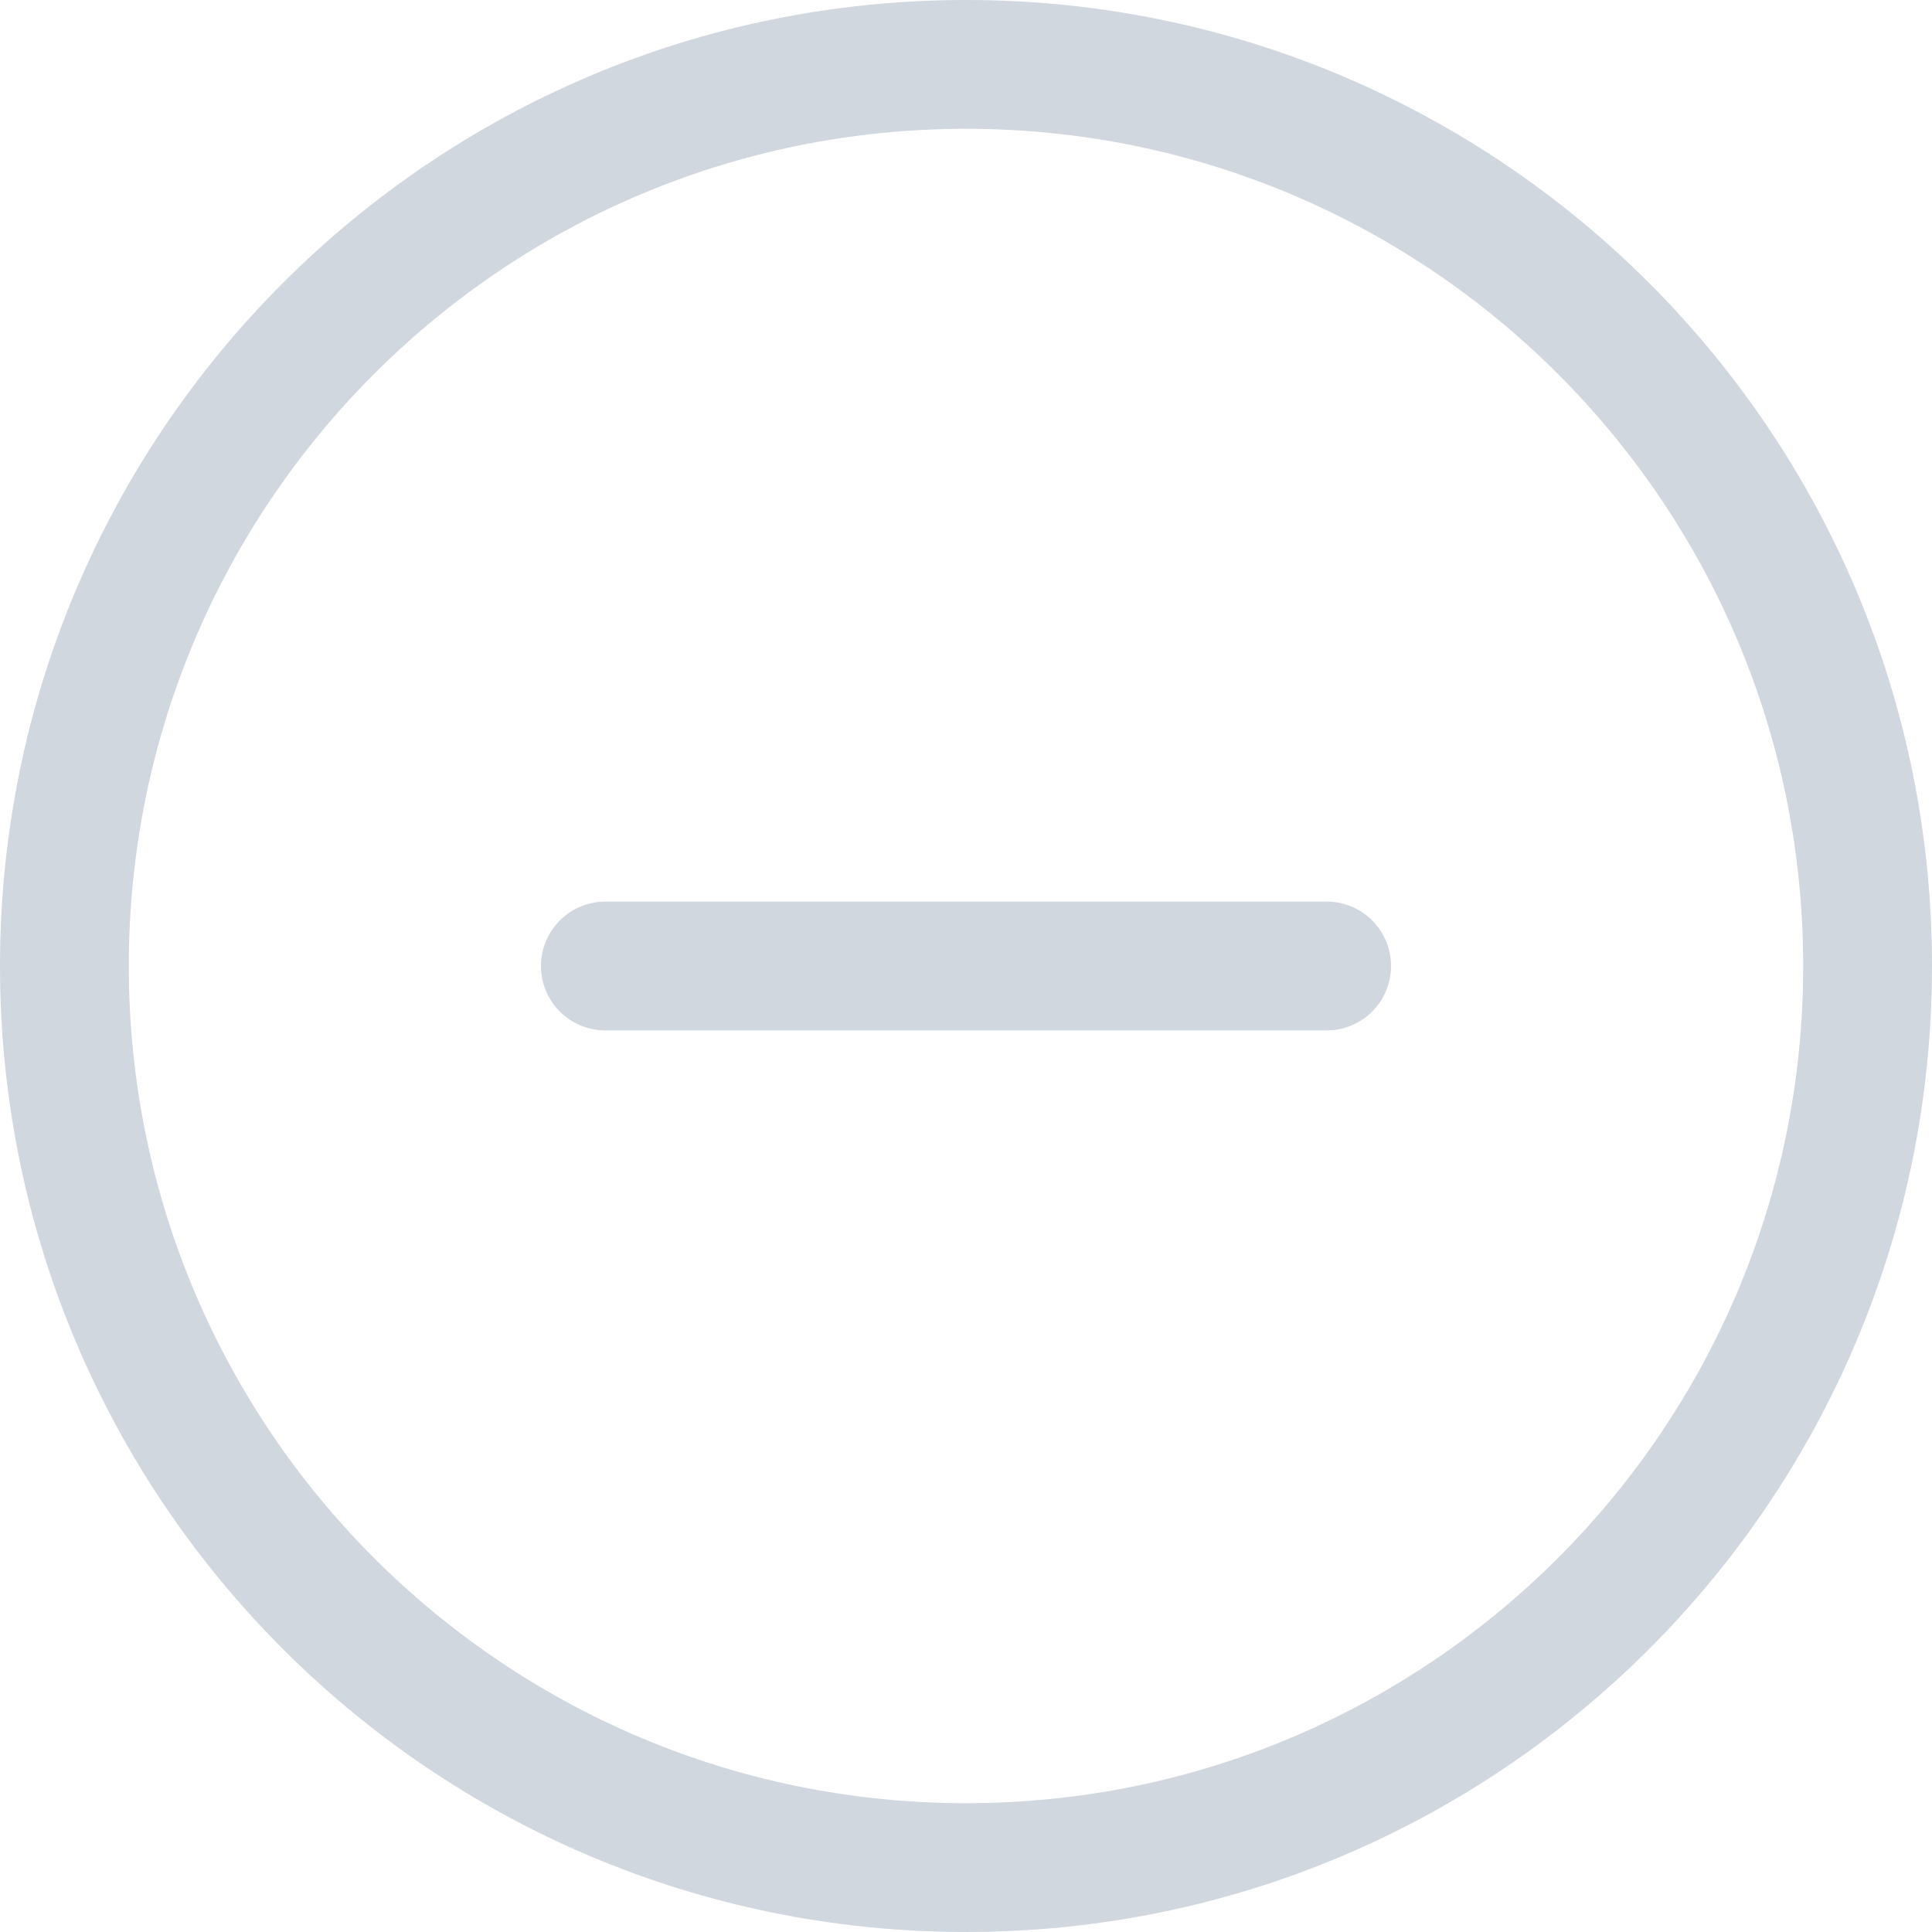
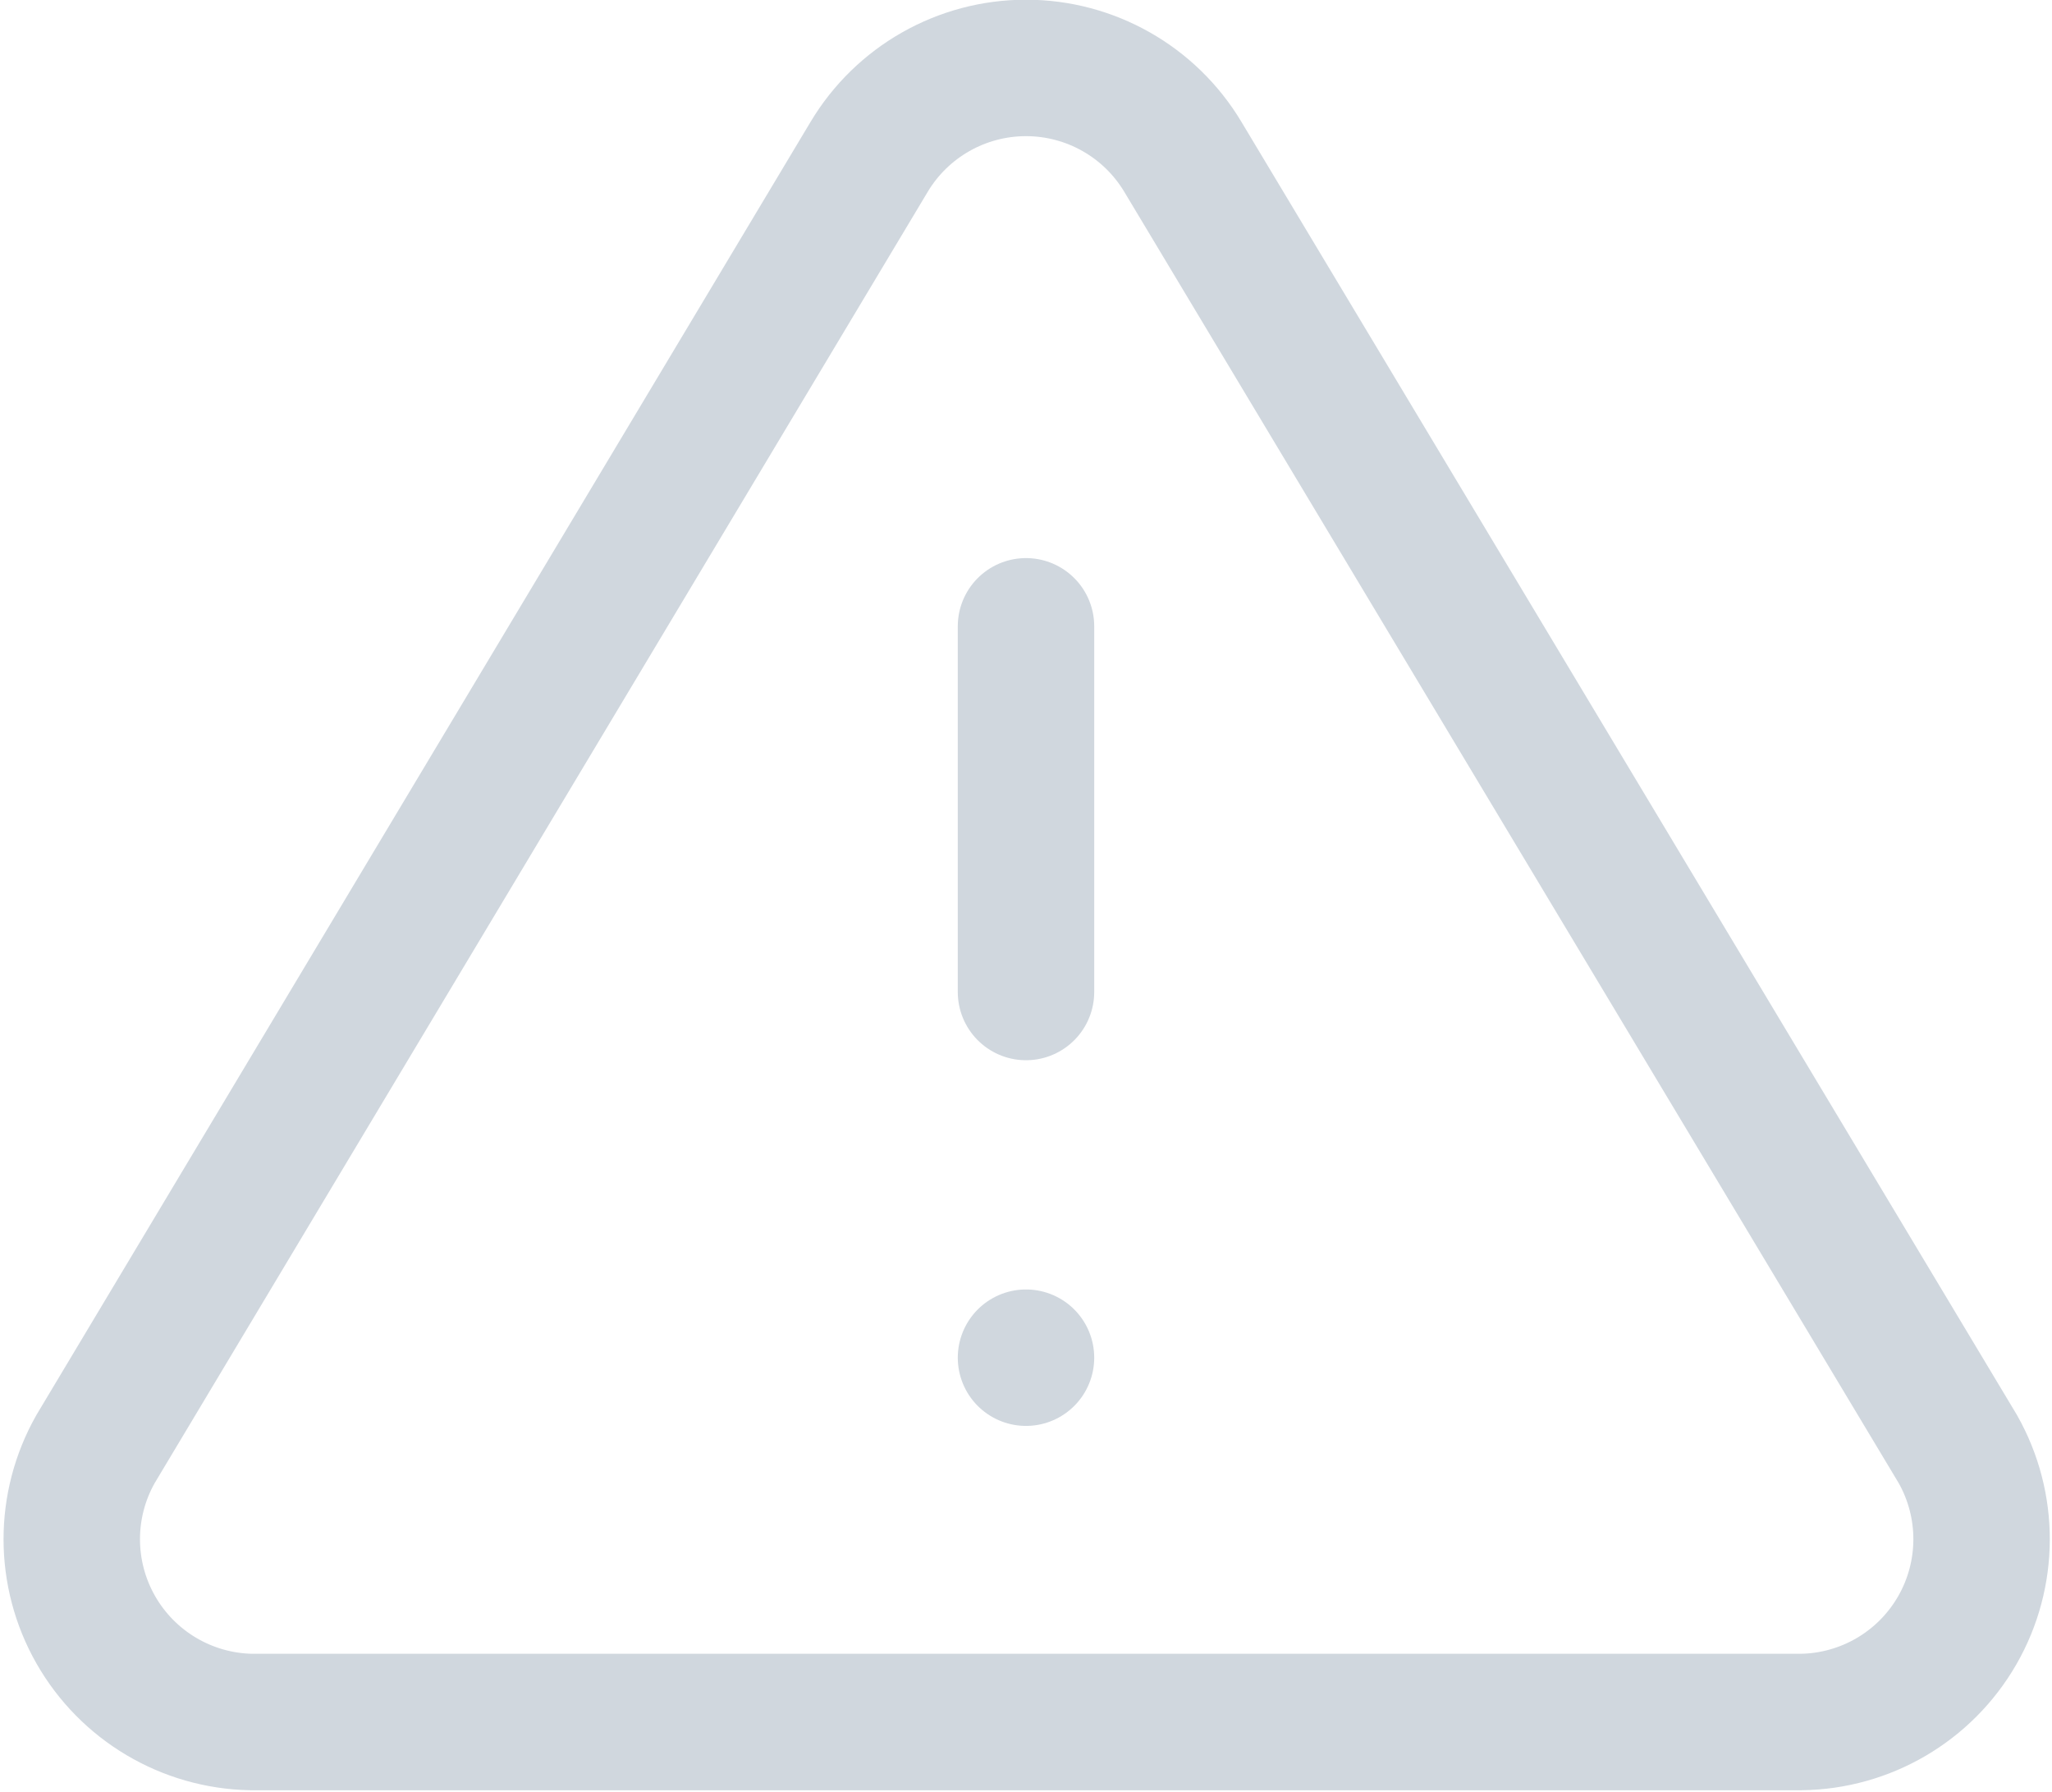
- <svg xmlns="http://www.w3.org/2000/svg" width="15" height="15">
-   <g transform="translate(-1.5 -1.5)" fill="none" stroke="#d0d7de" stroke-linecap="round" stroke-linejoin="round">
-     <circle data-name="Elipse 33" cx="7" cy="7" r="7" transform="translate(2 2)" />
-     <path data-name="Linha 17" d="M6.2 9h5.6" />
+ <svg xmlns="http://www.w3.org/2000/svg" width="15.04" height="13.13">
+   <g fill="none" stroke="#d0d7de" stroke-linecap="round" stroke-linejoin="round">
+     <path data-name="Caminho 207" d="M6.37 1.15.7 10.62a1.34 1.34 0 0 0 1.14 2H13.2a1.34 1.34 0 0 0 1.15-2L8.67 1.15a1.34 1.34 0 0 0-2.3 0Z" />
+     <path data-name="Linha 21" d="M7.52 4.59v2.68" />
+     <path data-name="Linha 22" d="M7.52 9.95h0" />
  </g>
</svg>
